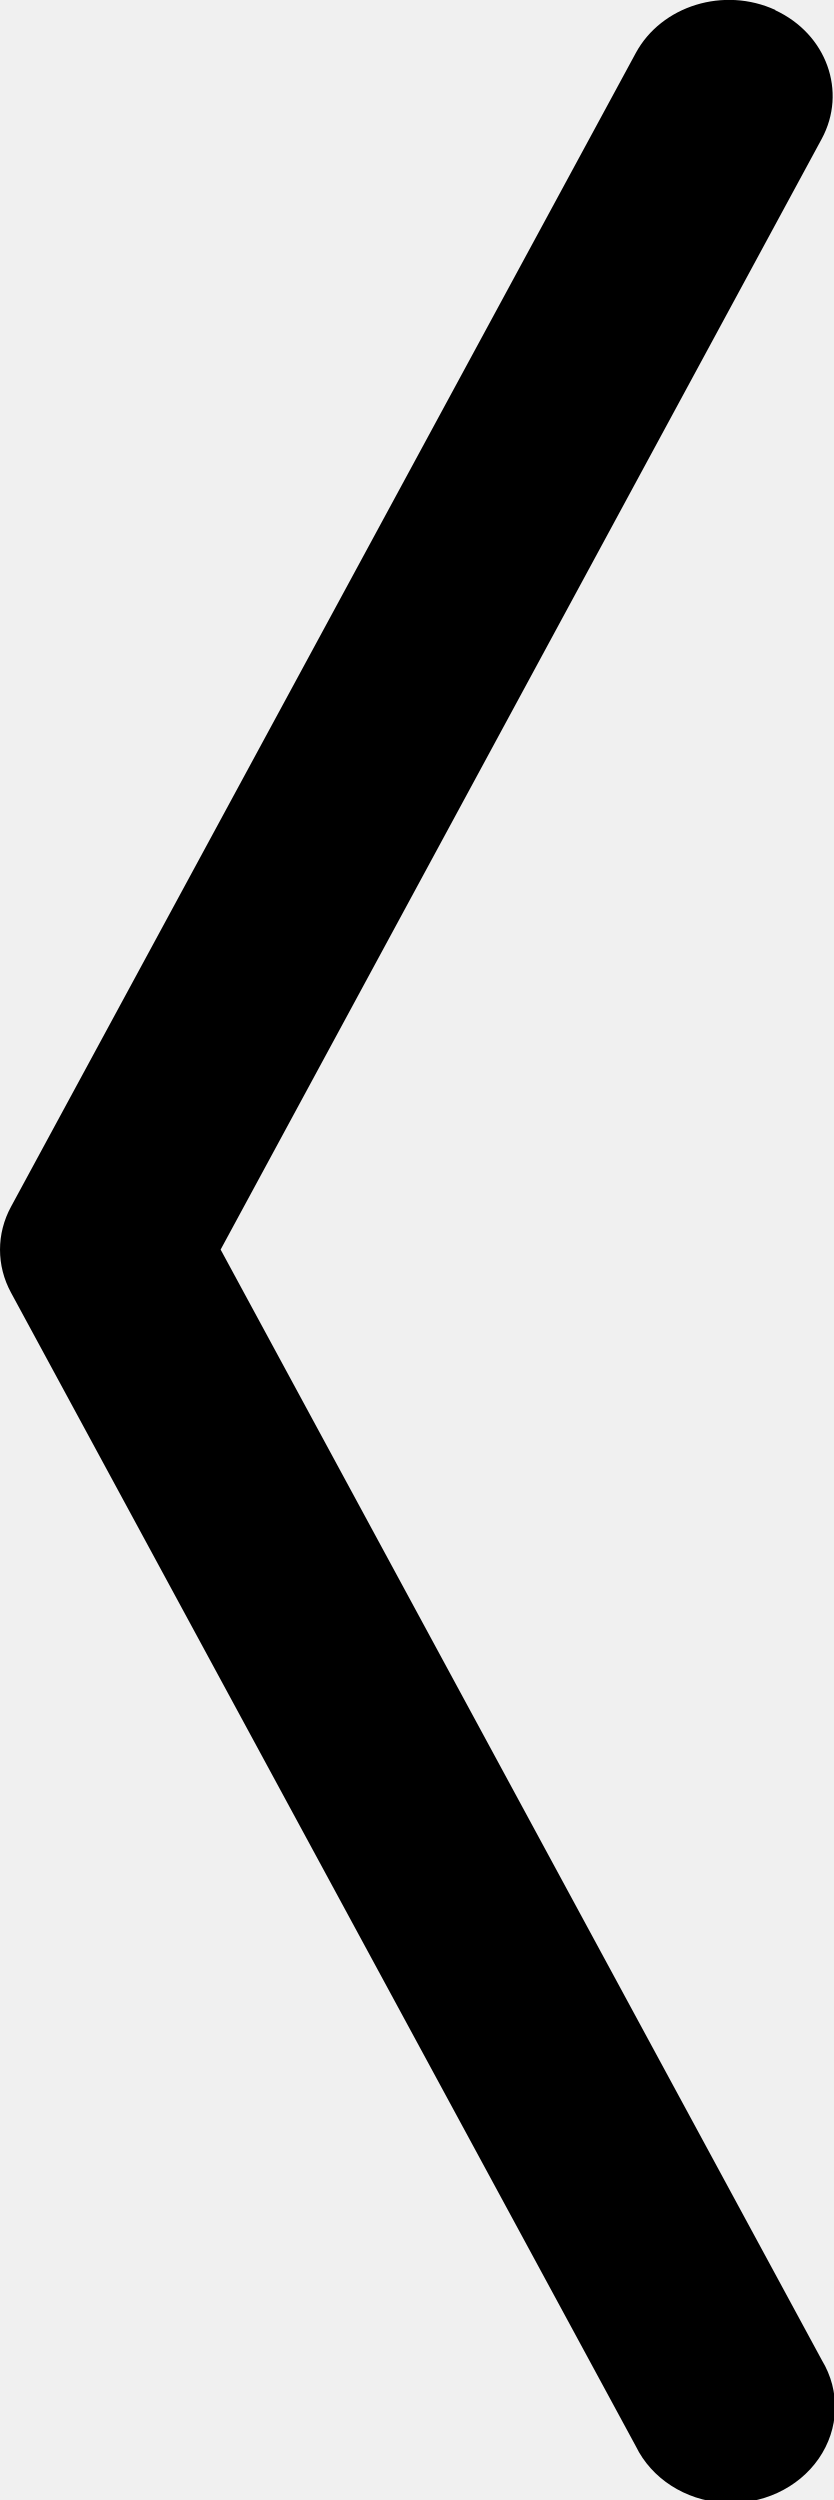
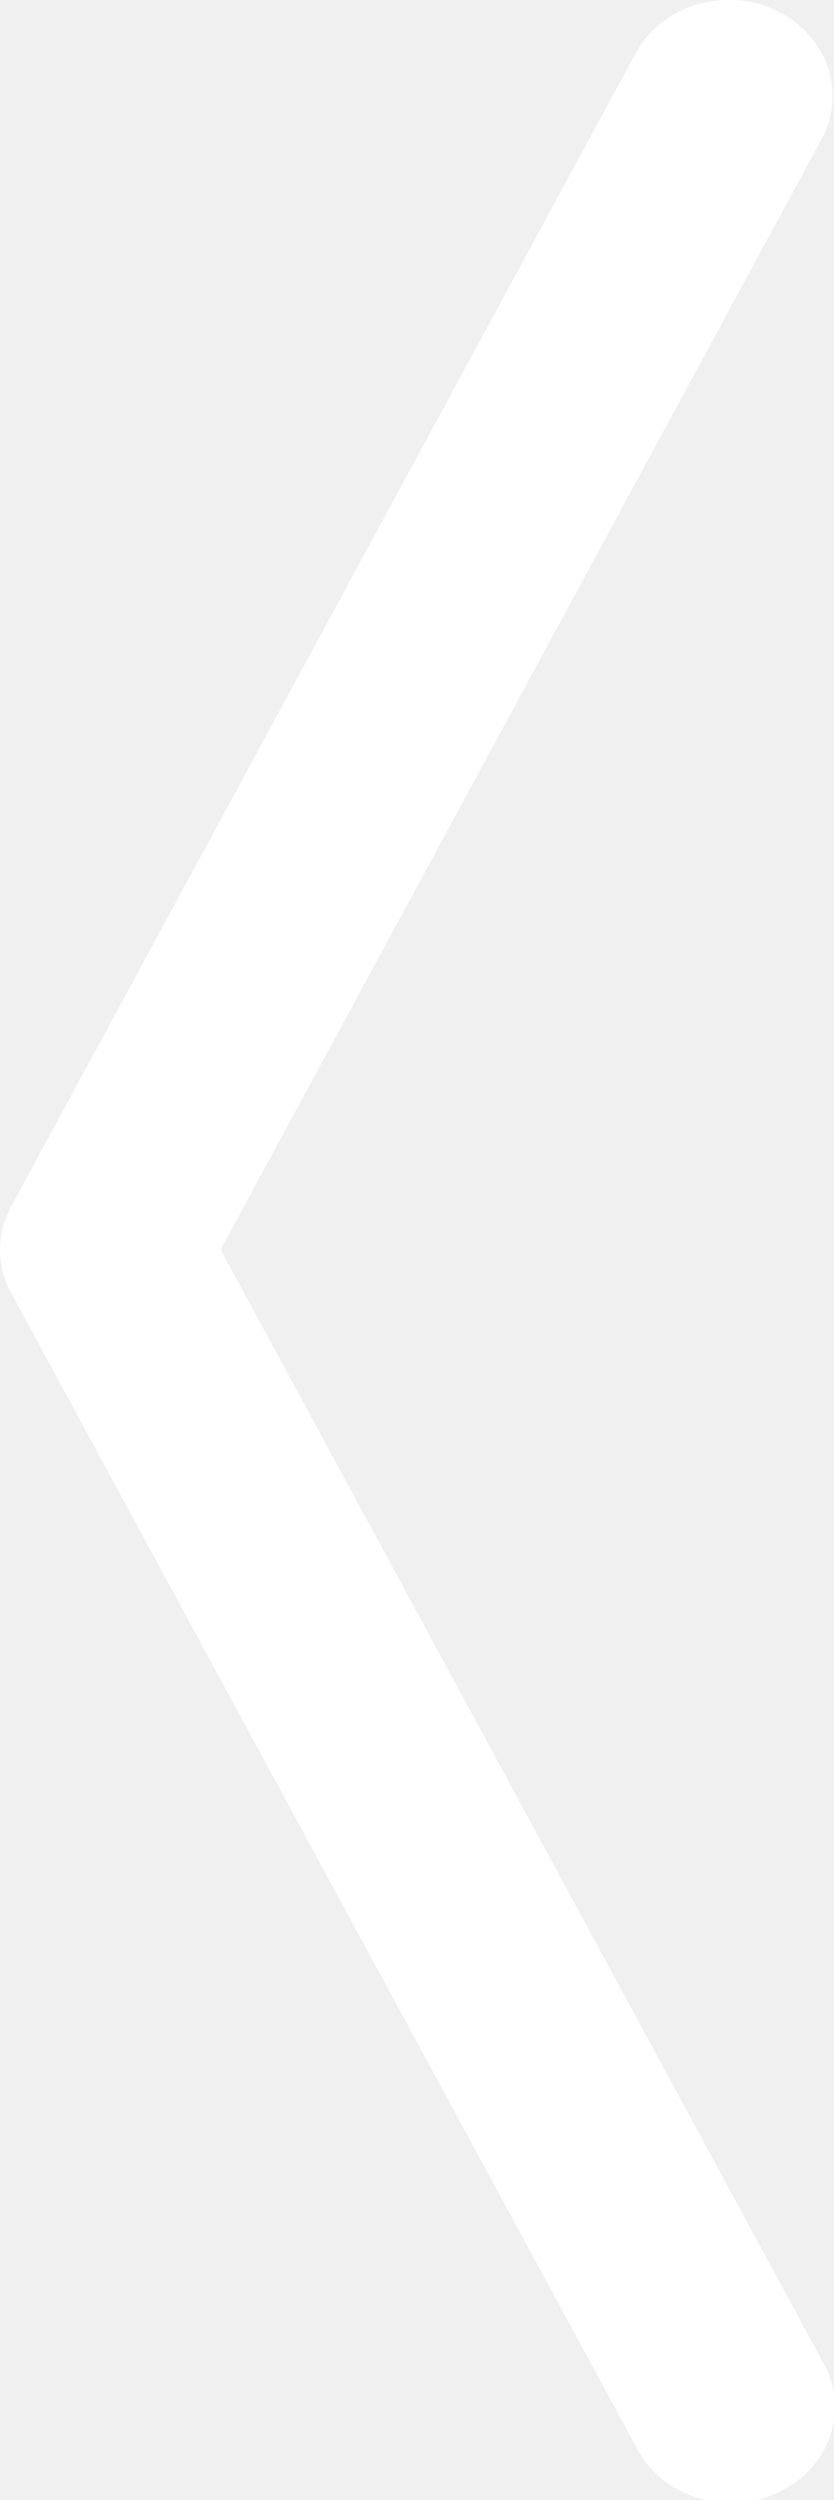
<svg xmlns="http://www.w3.org/2000/svg" width="4" height="12" fill="currentColor" class="bi bi-chevron-compact-left" viewBox="0 0 4 12" version="1.1" id="svg4">
  <defs id="defs8" />
-   <path fill-rule="evenodd" d="m 3.721,0.049 a 0.5,0.461 0 0 1 0.223,0.618 L 1.059,5.998 3.945,11.329 A 0.5,0.461 0 1 1 3.052,11.742 L 0.053,6.205 a 0.5,0.461 0 0 1 0,-0.413 L 3.052,0.254 a 0.5,0.461 0 0 1 0.67,-0.206 z" id="path2" style="stroke-width:0.96" />
+   <path fill-rule="evenodd" d="m 3.721,0.049 a 0.5,0.461 0 0 1 0.223,0.618 L 1.059,5.998 3.945,11.329 A 0.5,0.461 0 1 1 3.052,11.742 L 0.053,6.205 a 0.5,0.461 0 0 1 0,-0.413 L 3.052,0.254 a 0.5,0.461 0 0 1 0.67,-0.206 z" id="path2" style="stroke-width:0.96;fill:#ffffff" />
</svg>
